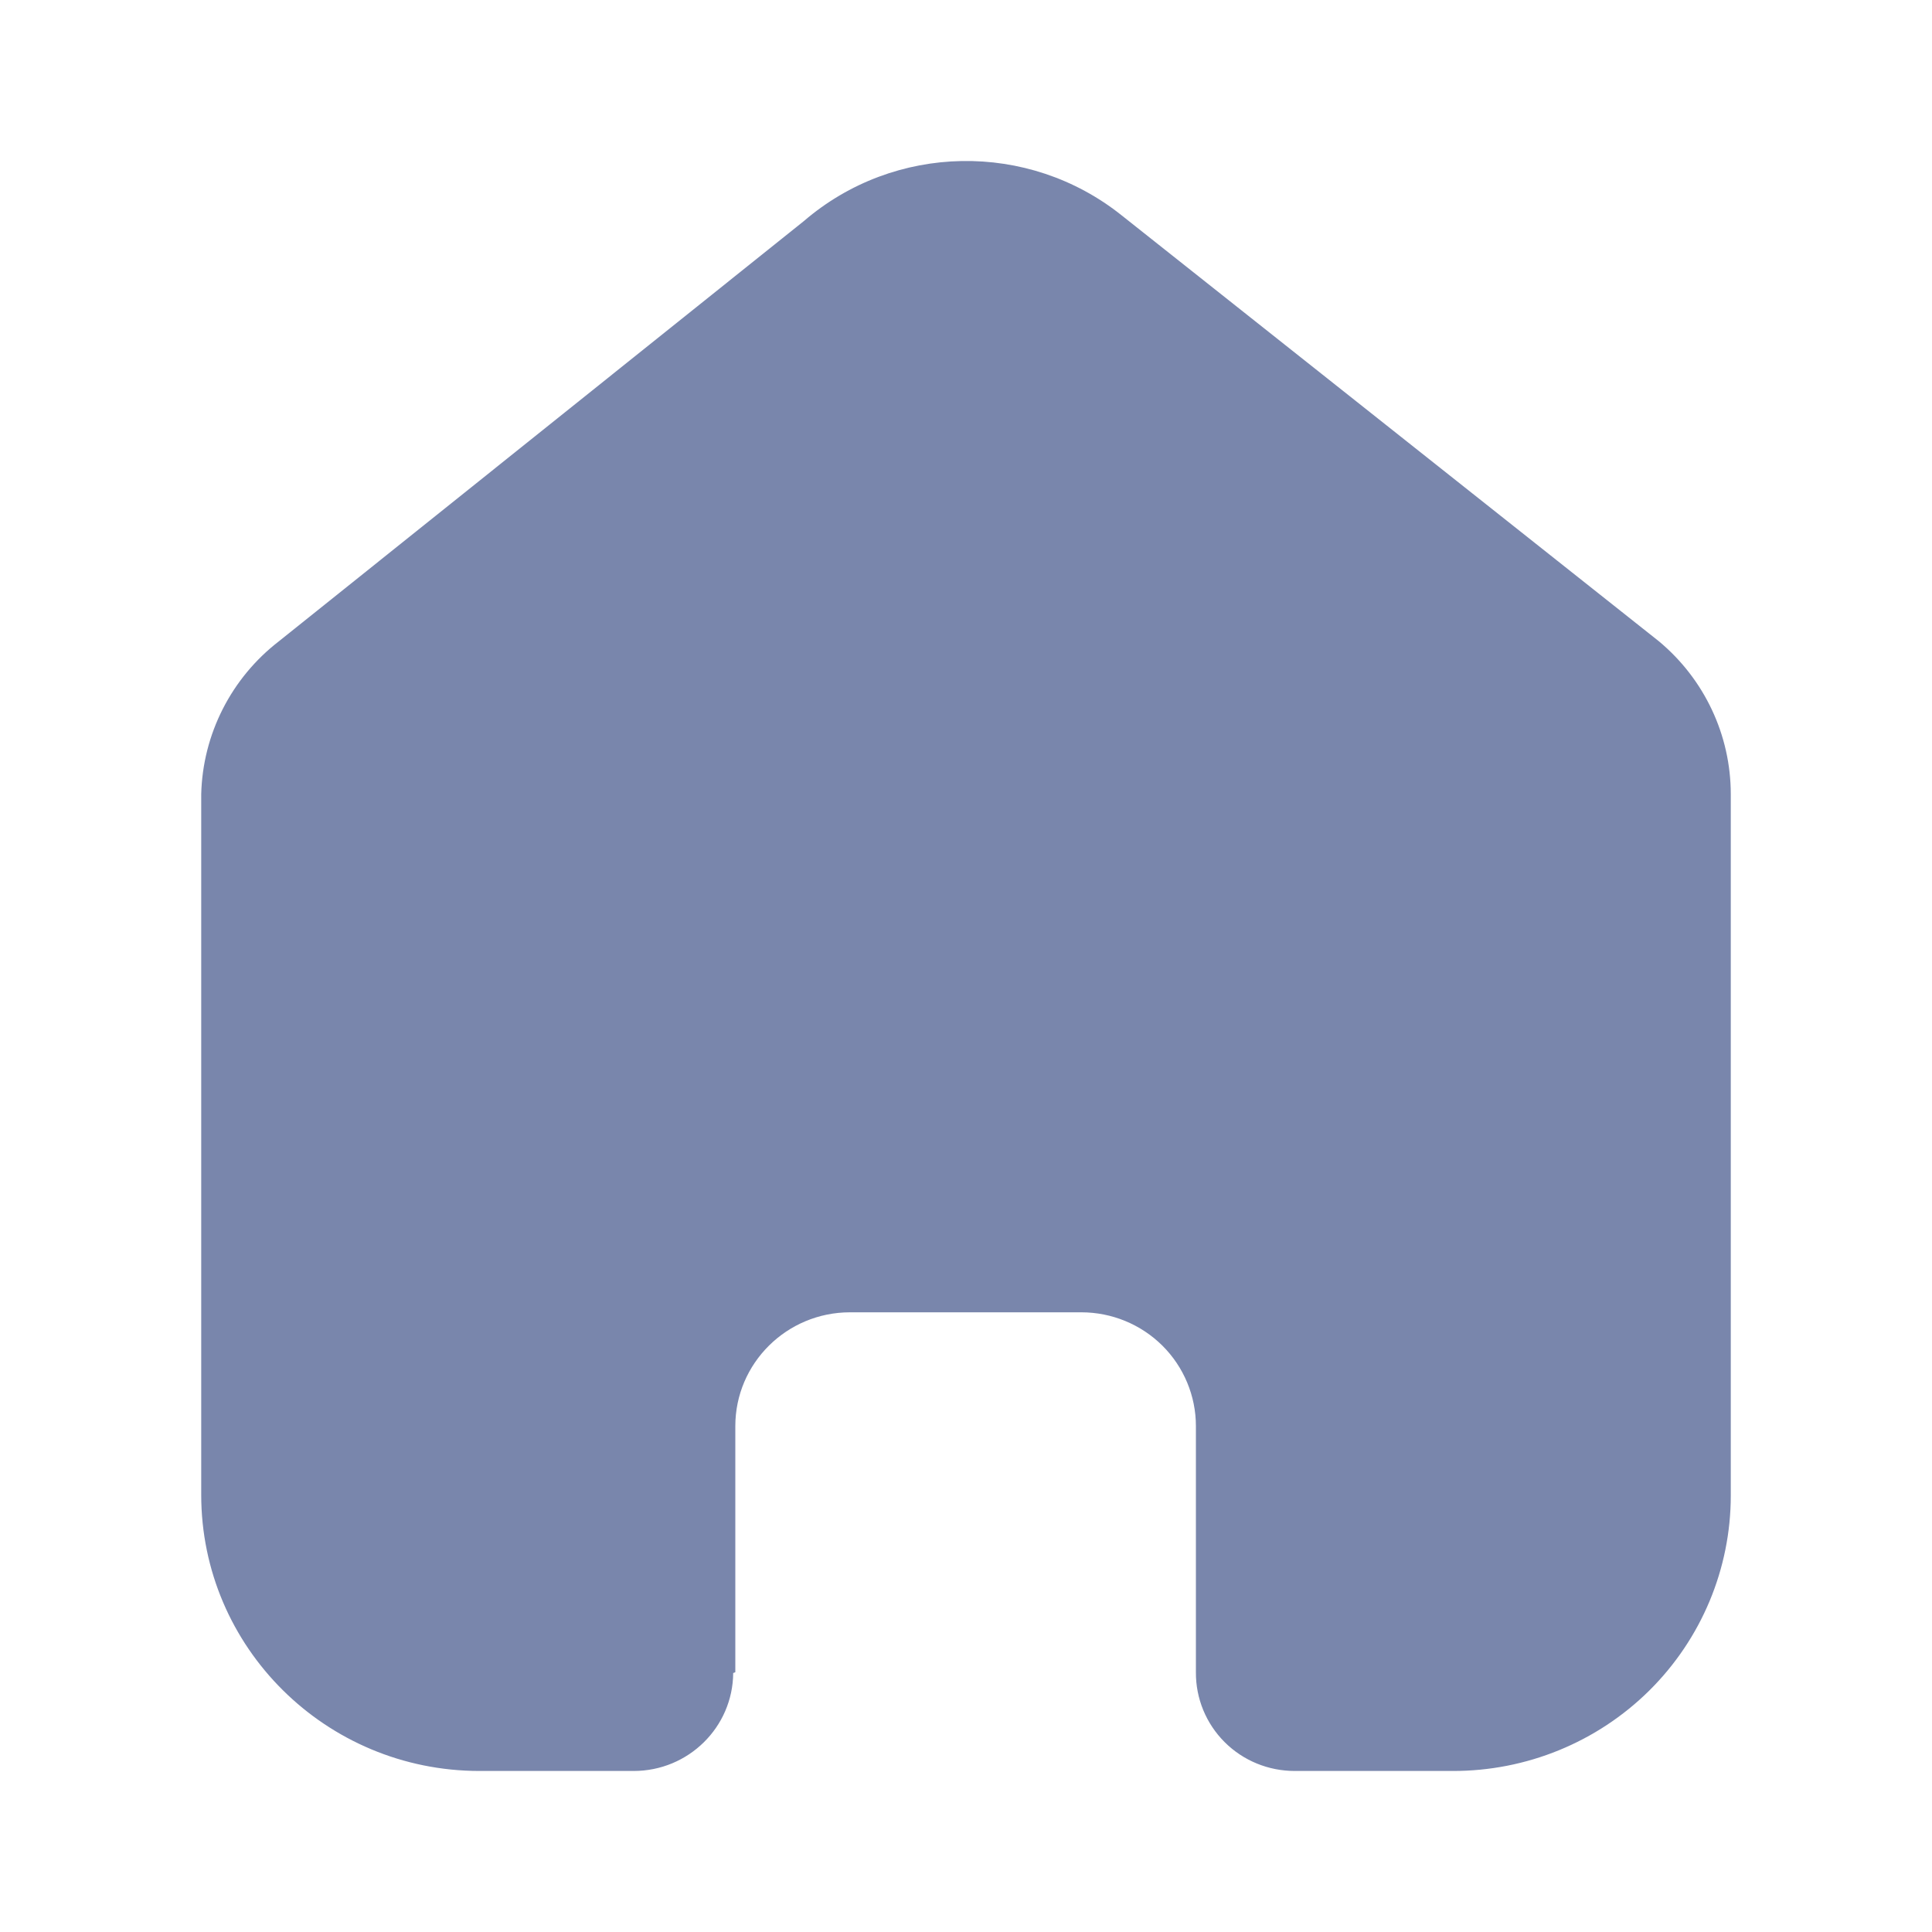
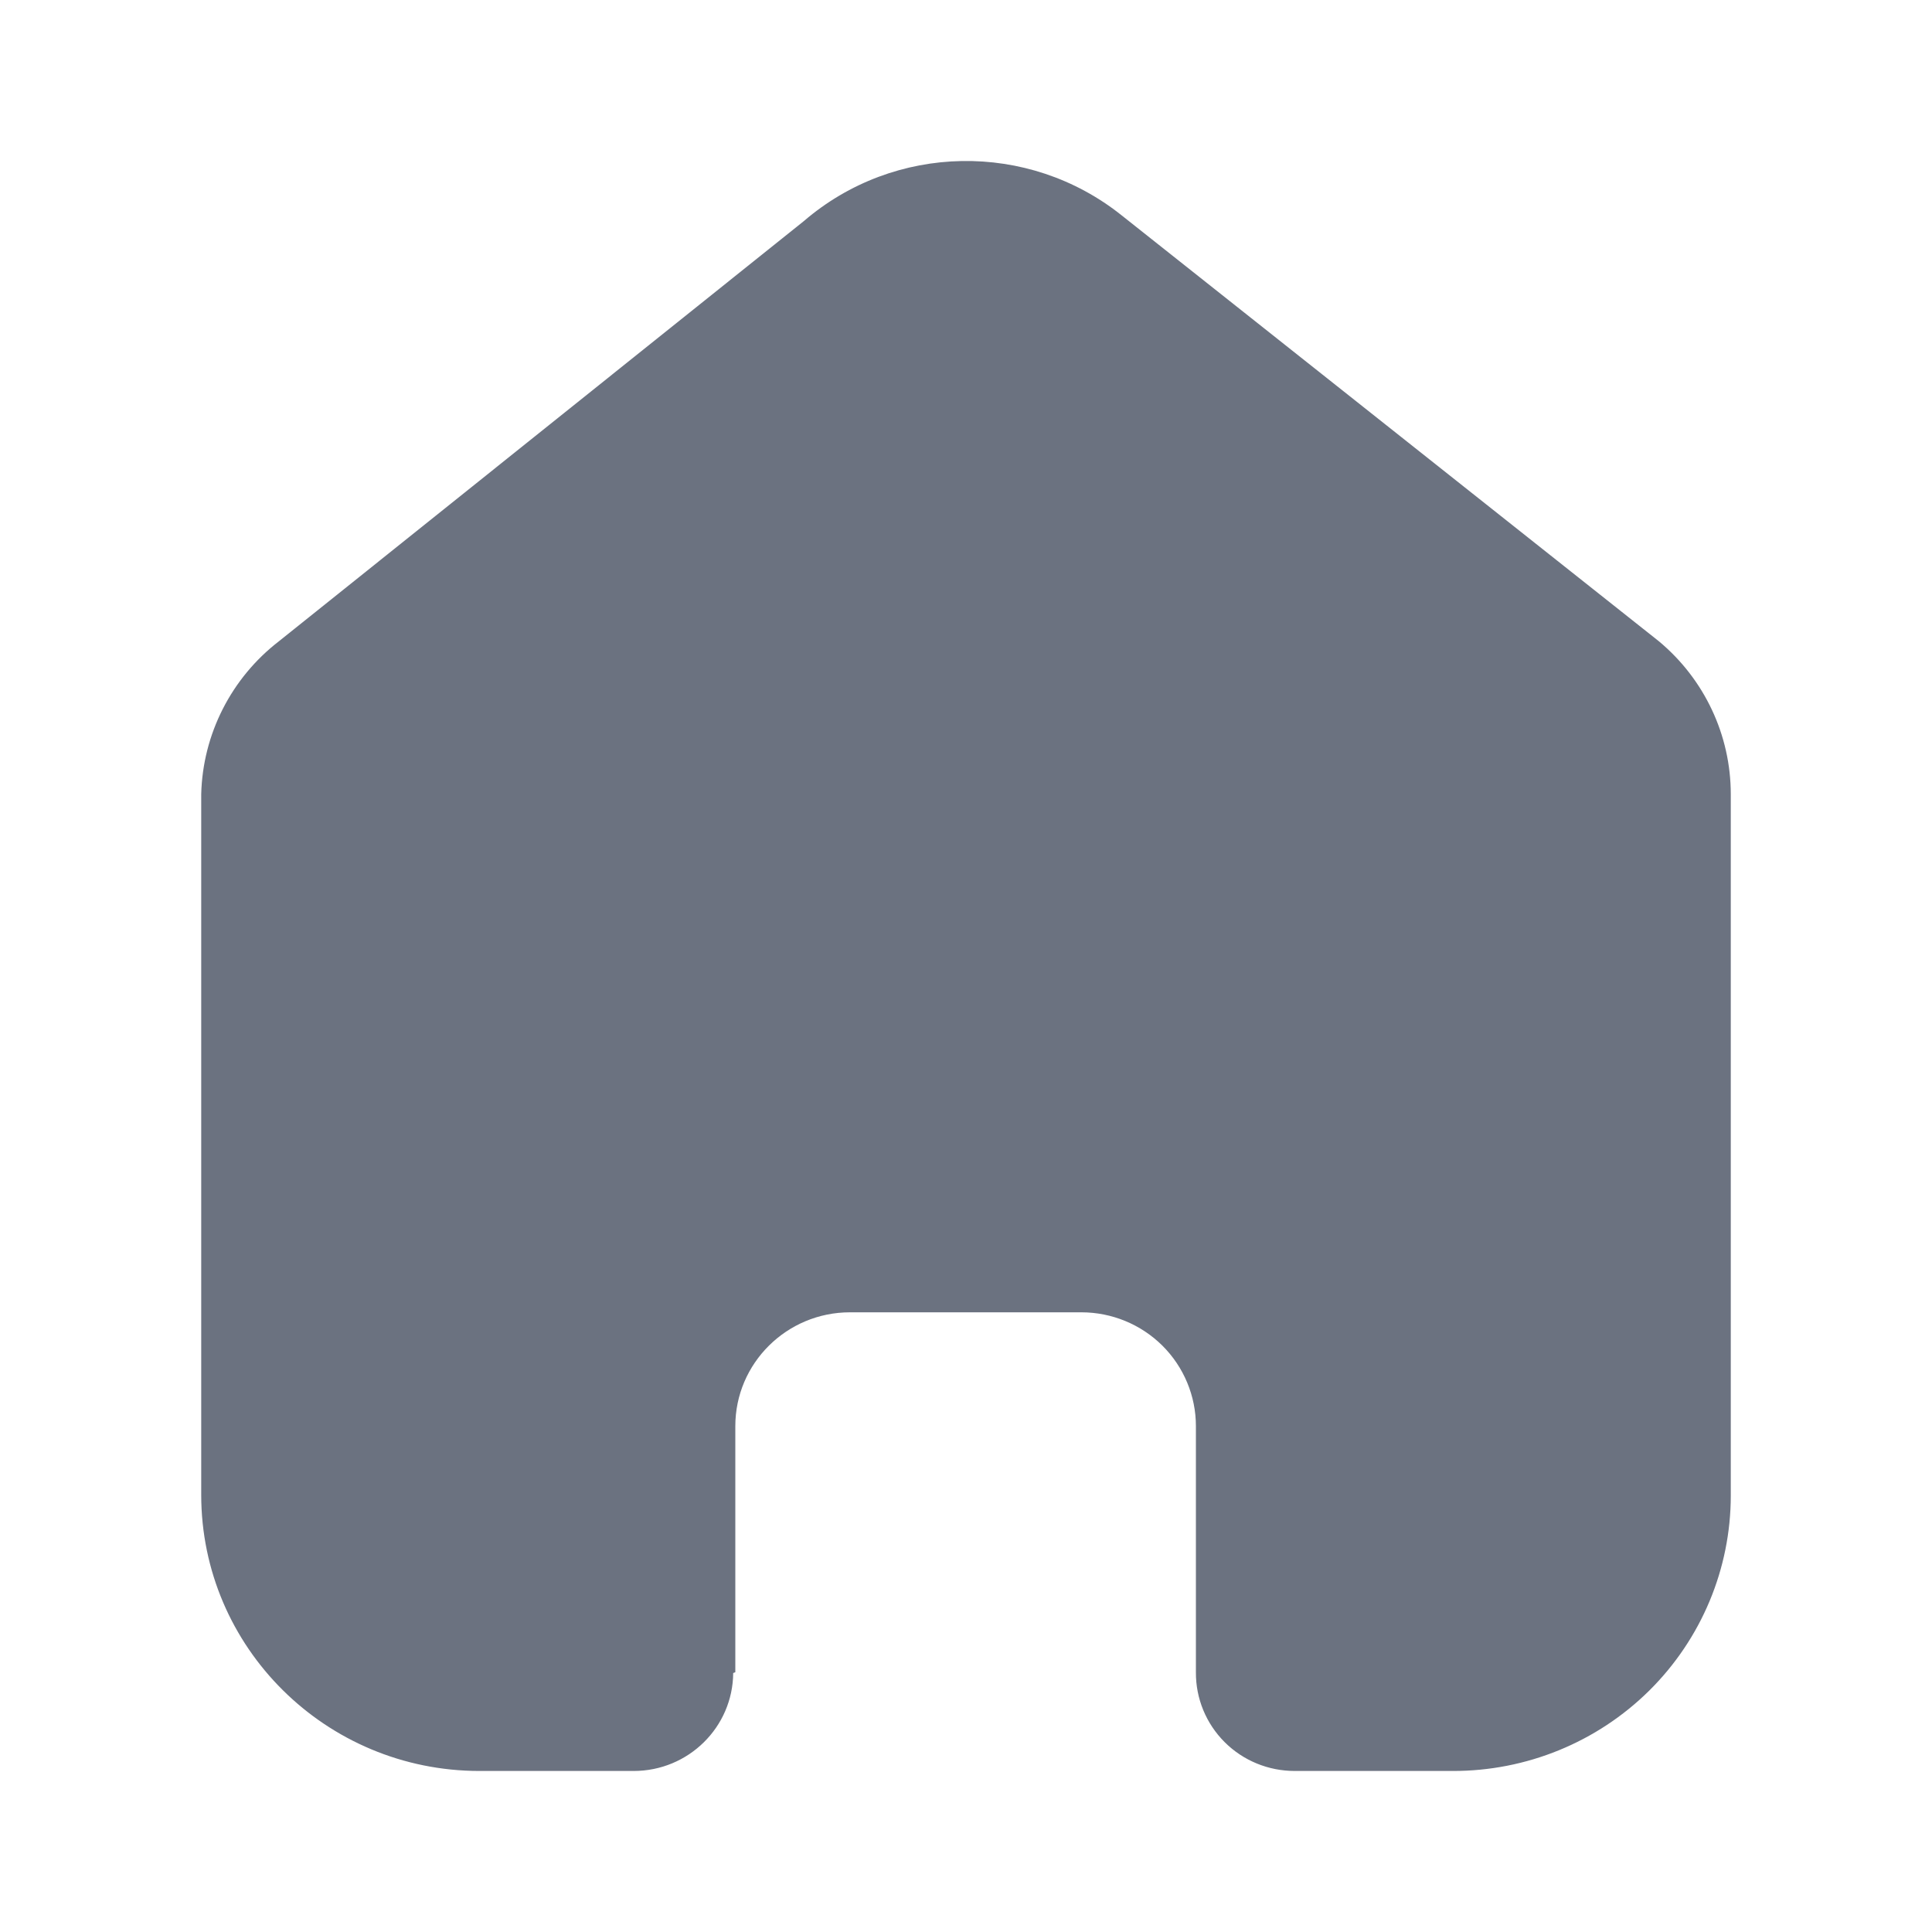
<svg xmlns="http://www.w3.org/2000/svg" width="20" height="20" viewBox="0 0 20 20" fill="none">
-   <path d="M7.612 17.311V14.763C7.612 14.113 8.144 13.585 8.799 13.585H11.194C11.509 13.585 11.81 13.709 12.033 13.93C12.255 14.151 12.38 14.451 12.38 14.763V17.311C12.378 17.582 12.485 17.842 12.677 18.034C12.869 18.226 13.13 18.333 13.403 18.333H15.037C15.8 18.335 16.532 18.036 17.073 17.501C17.613 16.966 17.917 16.239 17.917 15.482V8.222C17.917 7.61 17.644 7.03 17.171 6.637L11.612 2.23C10.645 1.457 9.259 1.482 8.321 2.289L2.889 6.637C2.394 7.018 2.098 7.601 2.083 8.222V15.474C2.083 17.053 3.373 18.333 4.964 18.333H6.56C7.126 18.333 7.586 17.88 7.59 17.319L7.612 17.311Z" fill="#7986AC" />
+   <path d="M7.612 17.311V14.763C7.612 14.113 8.144 13.585 8.799 13.585H11.194C11.509 13.585 11.81 13.709 12.033 13.93C12.255 14.151 12.38 14.451 12.38 14.763V17.311C12.378 17.582 12.485 17.842 12.677 18.034C12.869 18.226 13.13 18.333 13.403 18.333H15.037C15.8 18.335 16.532 18.036 17.073 17.501C17.613 16.966 17.917 16.239 17.917 15.482V8.222C17.917 7.61 17.644 7.03 17.171 6.637L11.612 2.23C10.645 1.457 9.259 1.482 8.321 2.289L2.889 6.637C2.394 7.018 2.098 7.601 2.083 8.222V15.474C2.083 17.053 3.373 18.333 4.964 18.333H6.56C7.126 18.333 7.586 17.88 7.59 17.319L7.612 17.311Z" fill="#6B7280" />
</svg>
